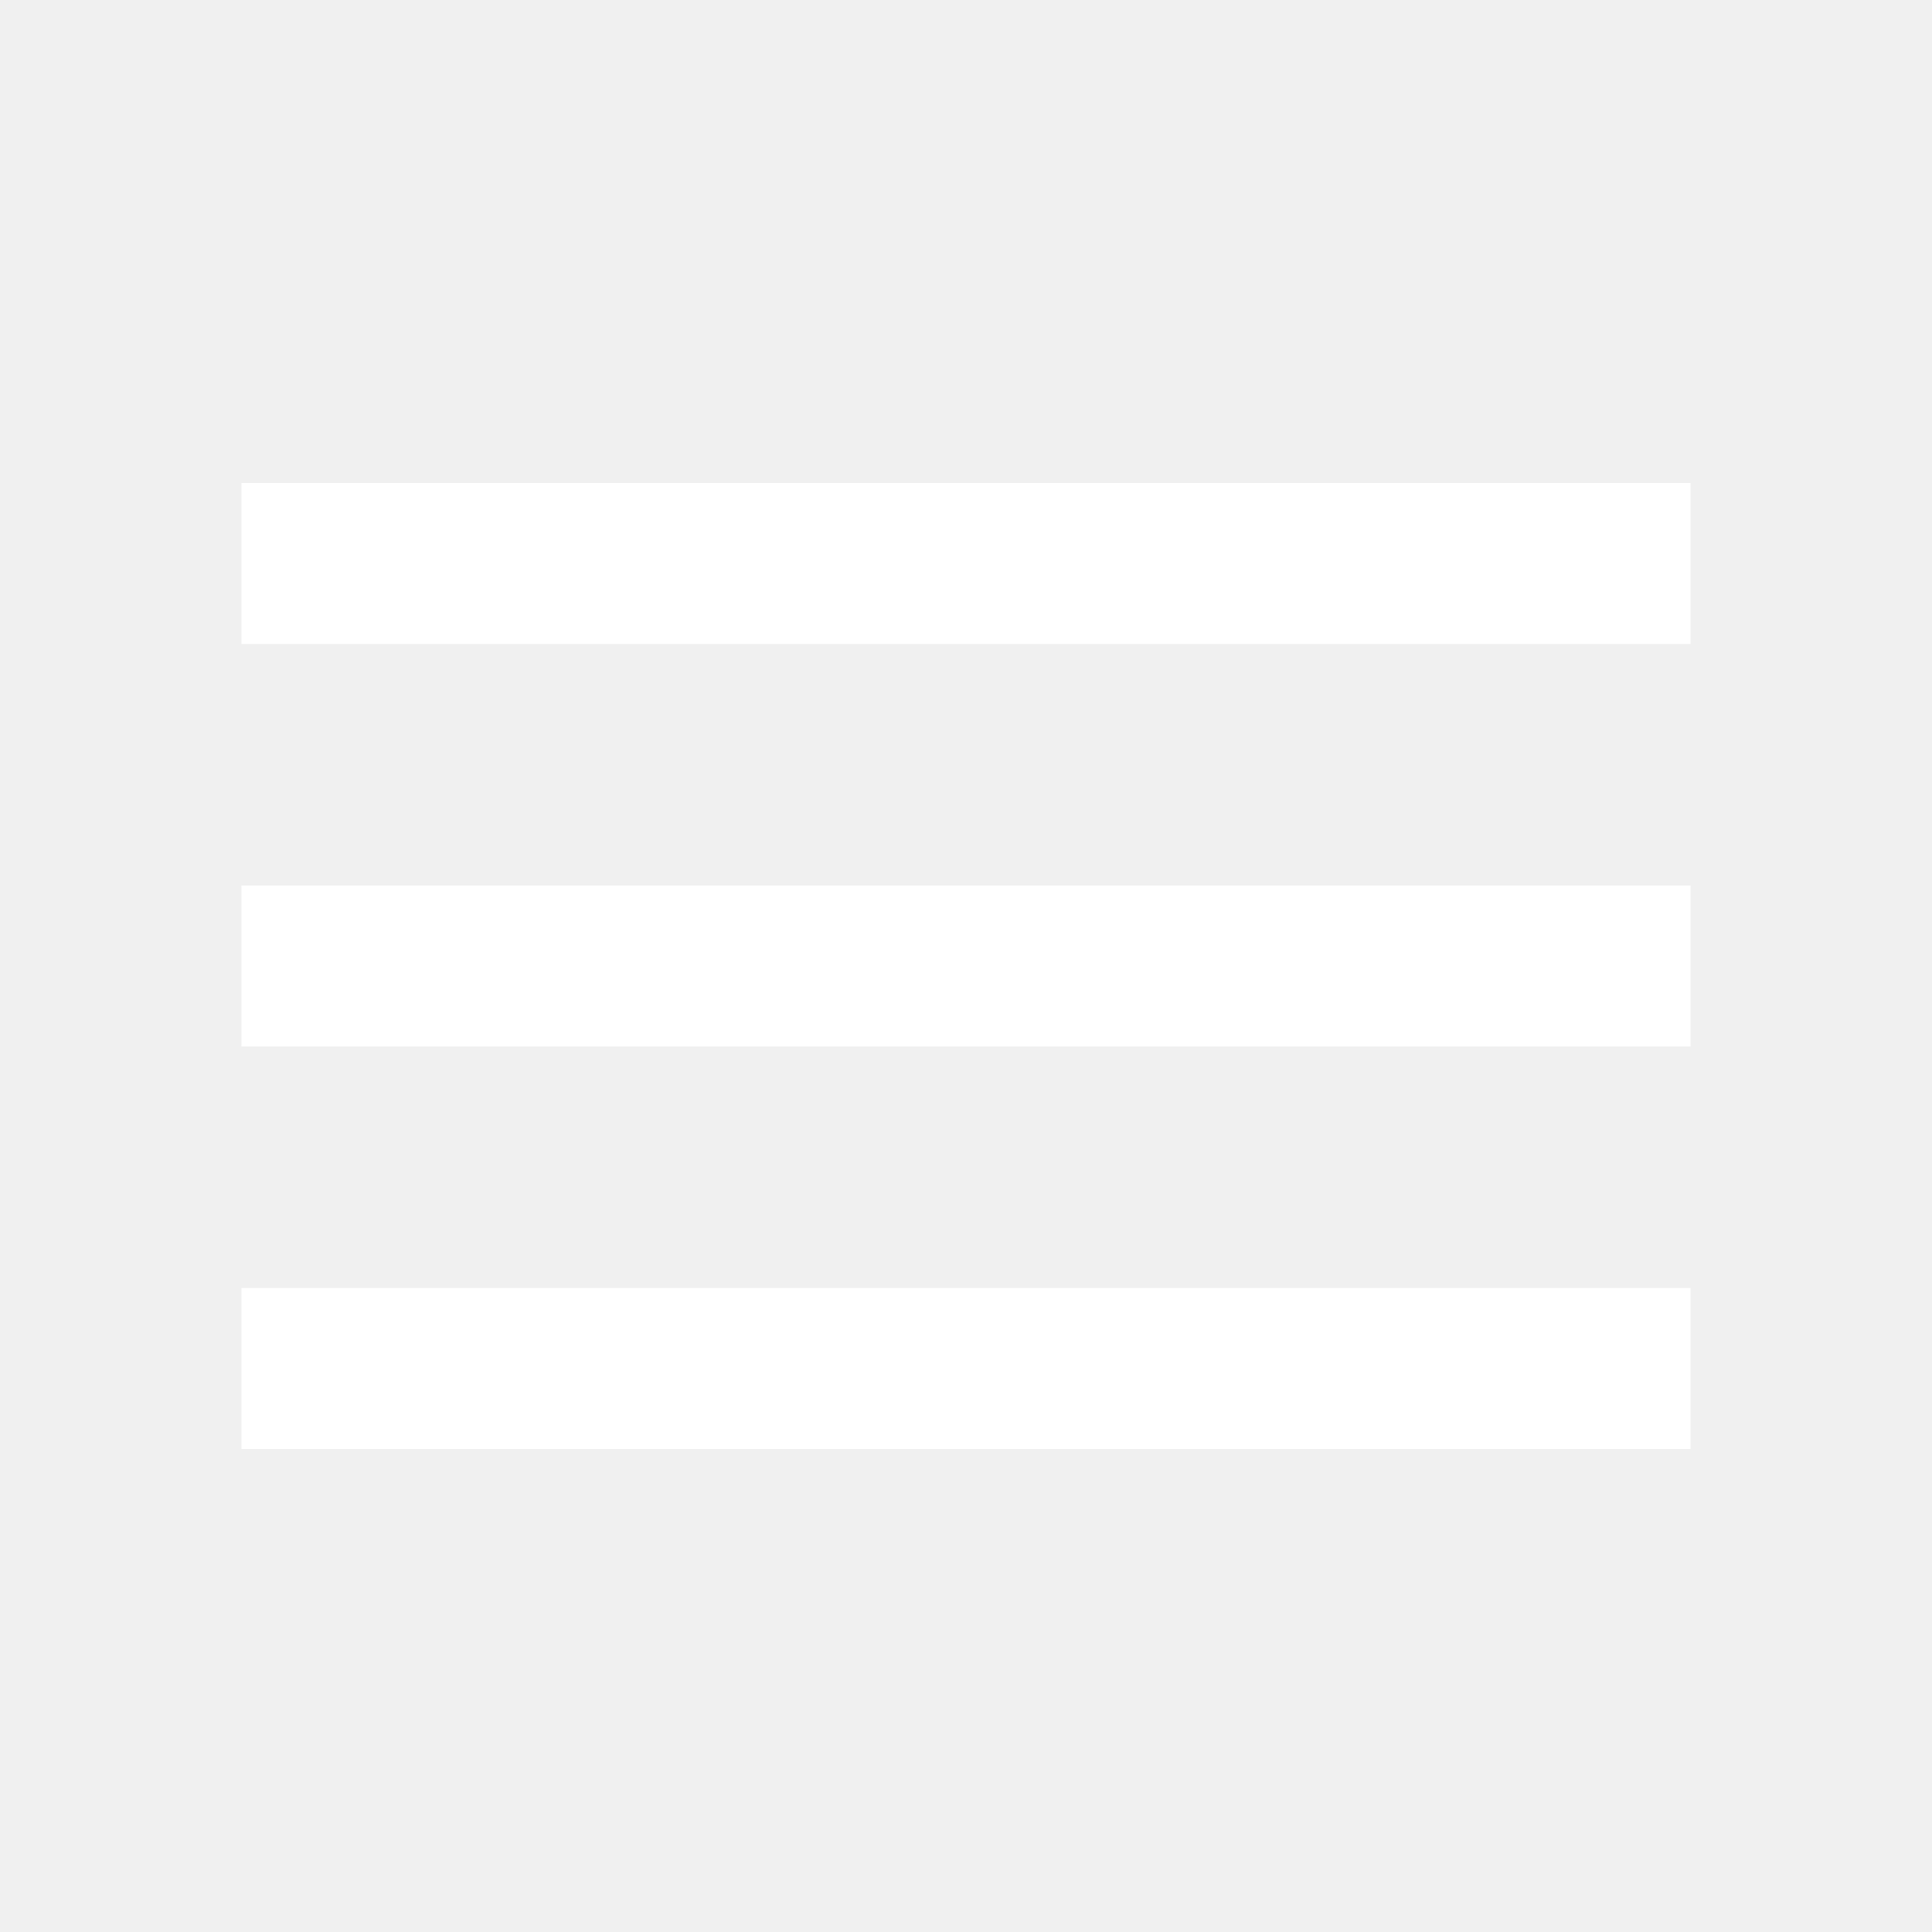
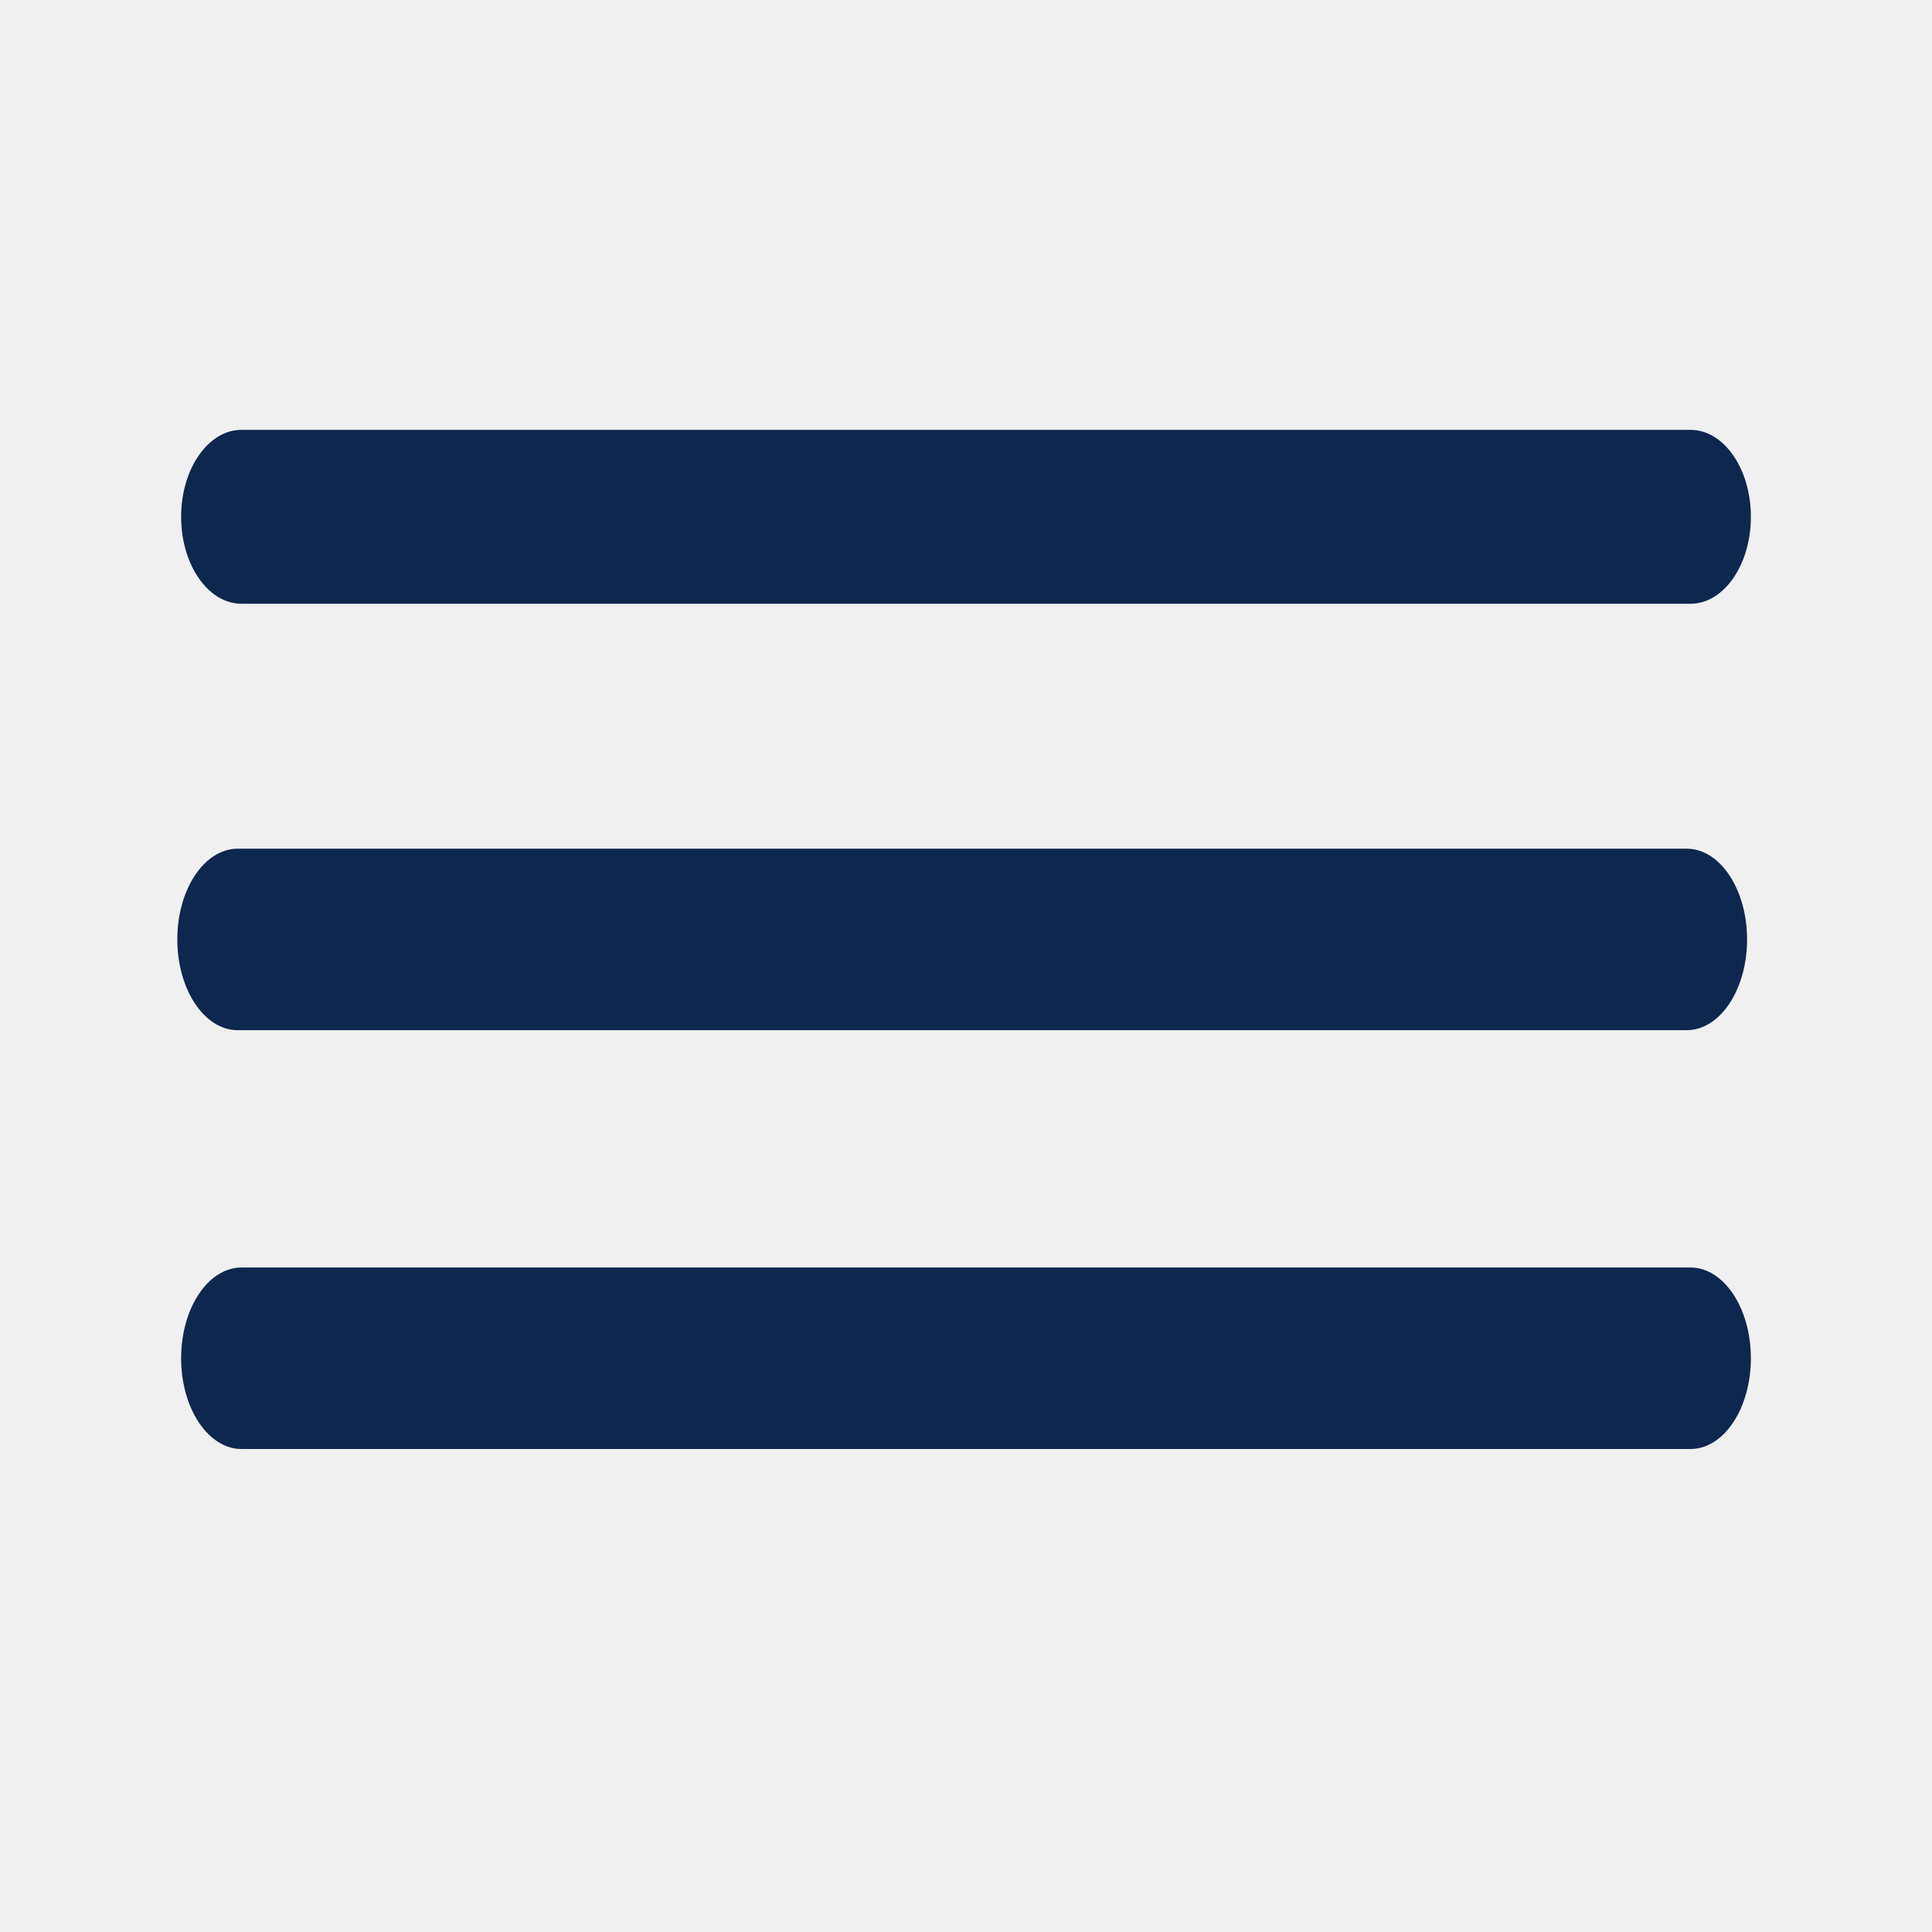
- <svg xmlns="http://www.w3.org/2000/svg" viewBox="0 0 24 24" fill="white" width="18px" height="18px">
-   <path d="M0 0h24v24H0z" fill="none" />
-   <path d="M3 18h18v-2H3v2zm0-5h18v-2H3v2zm0-7v2h18V6H3z" />
+ <svg xmlns="http://www.w3.org/2000/svg" width="32" height="32">
+   <g>
+     <rect fill="none" id="canvas_background" height="402" width="582" y="-1" x="-1" />
+   </g>
+   <g>
+     <path stroke="null" fill="#0d274f" id="svg_1" d="m28,10l-24,0a1,1.44 0 0 1 0,-2.88l24,0a1,1.44 0 0 1 0,2.88z" />
+     <path stroke="#04270d" fill="#0d274f" stroke-opacity="0" id="svg_2" d="m27.937,17.063l-24,0a1,1.503 0 0 1 0,-3.006l24,0a1,1.503 0 0 1 0,3.006z" />
+     <path stroke="null" fill="#0d274f" id="svg_3" d="m28,24l-24,0a1,1.503 0 0 1 0,-3.006l24,0a1,1.503 0 0 1 0,3.006z" />
+   </g>
</svg>
